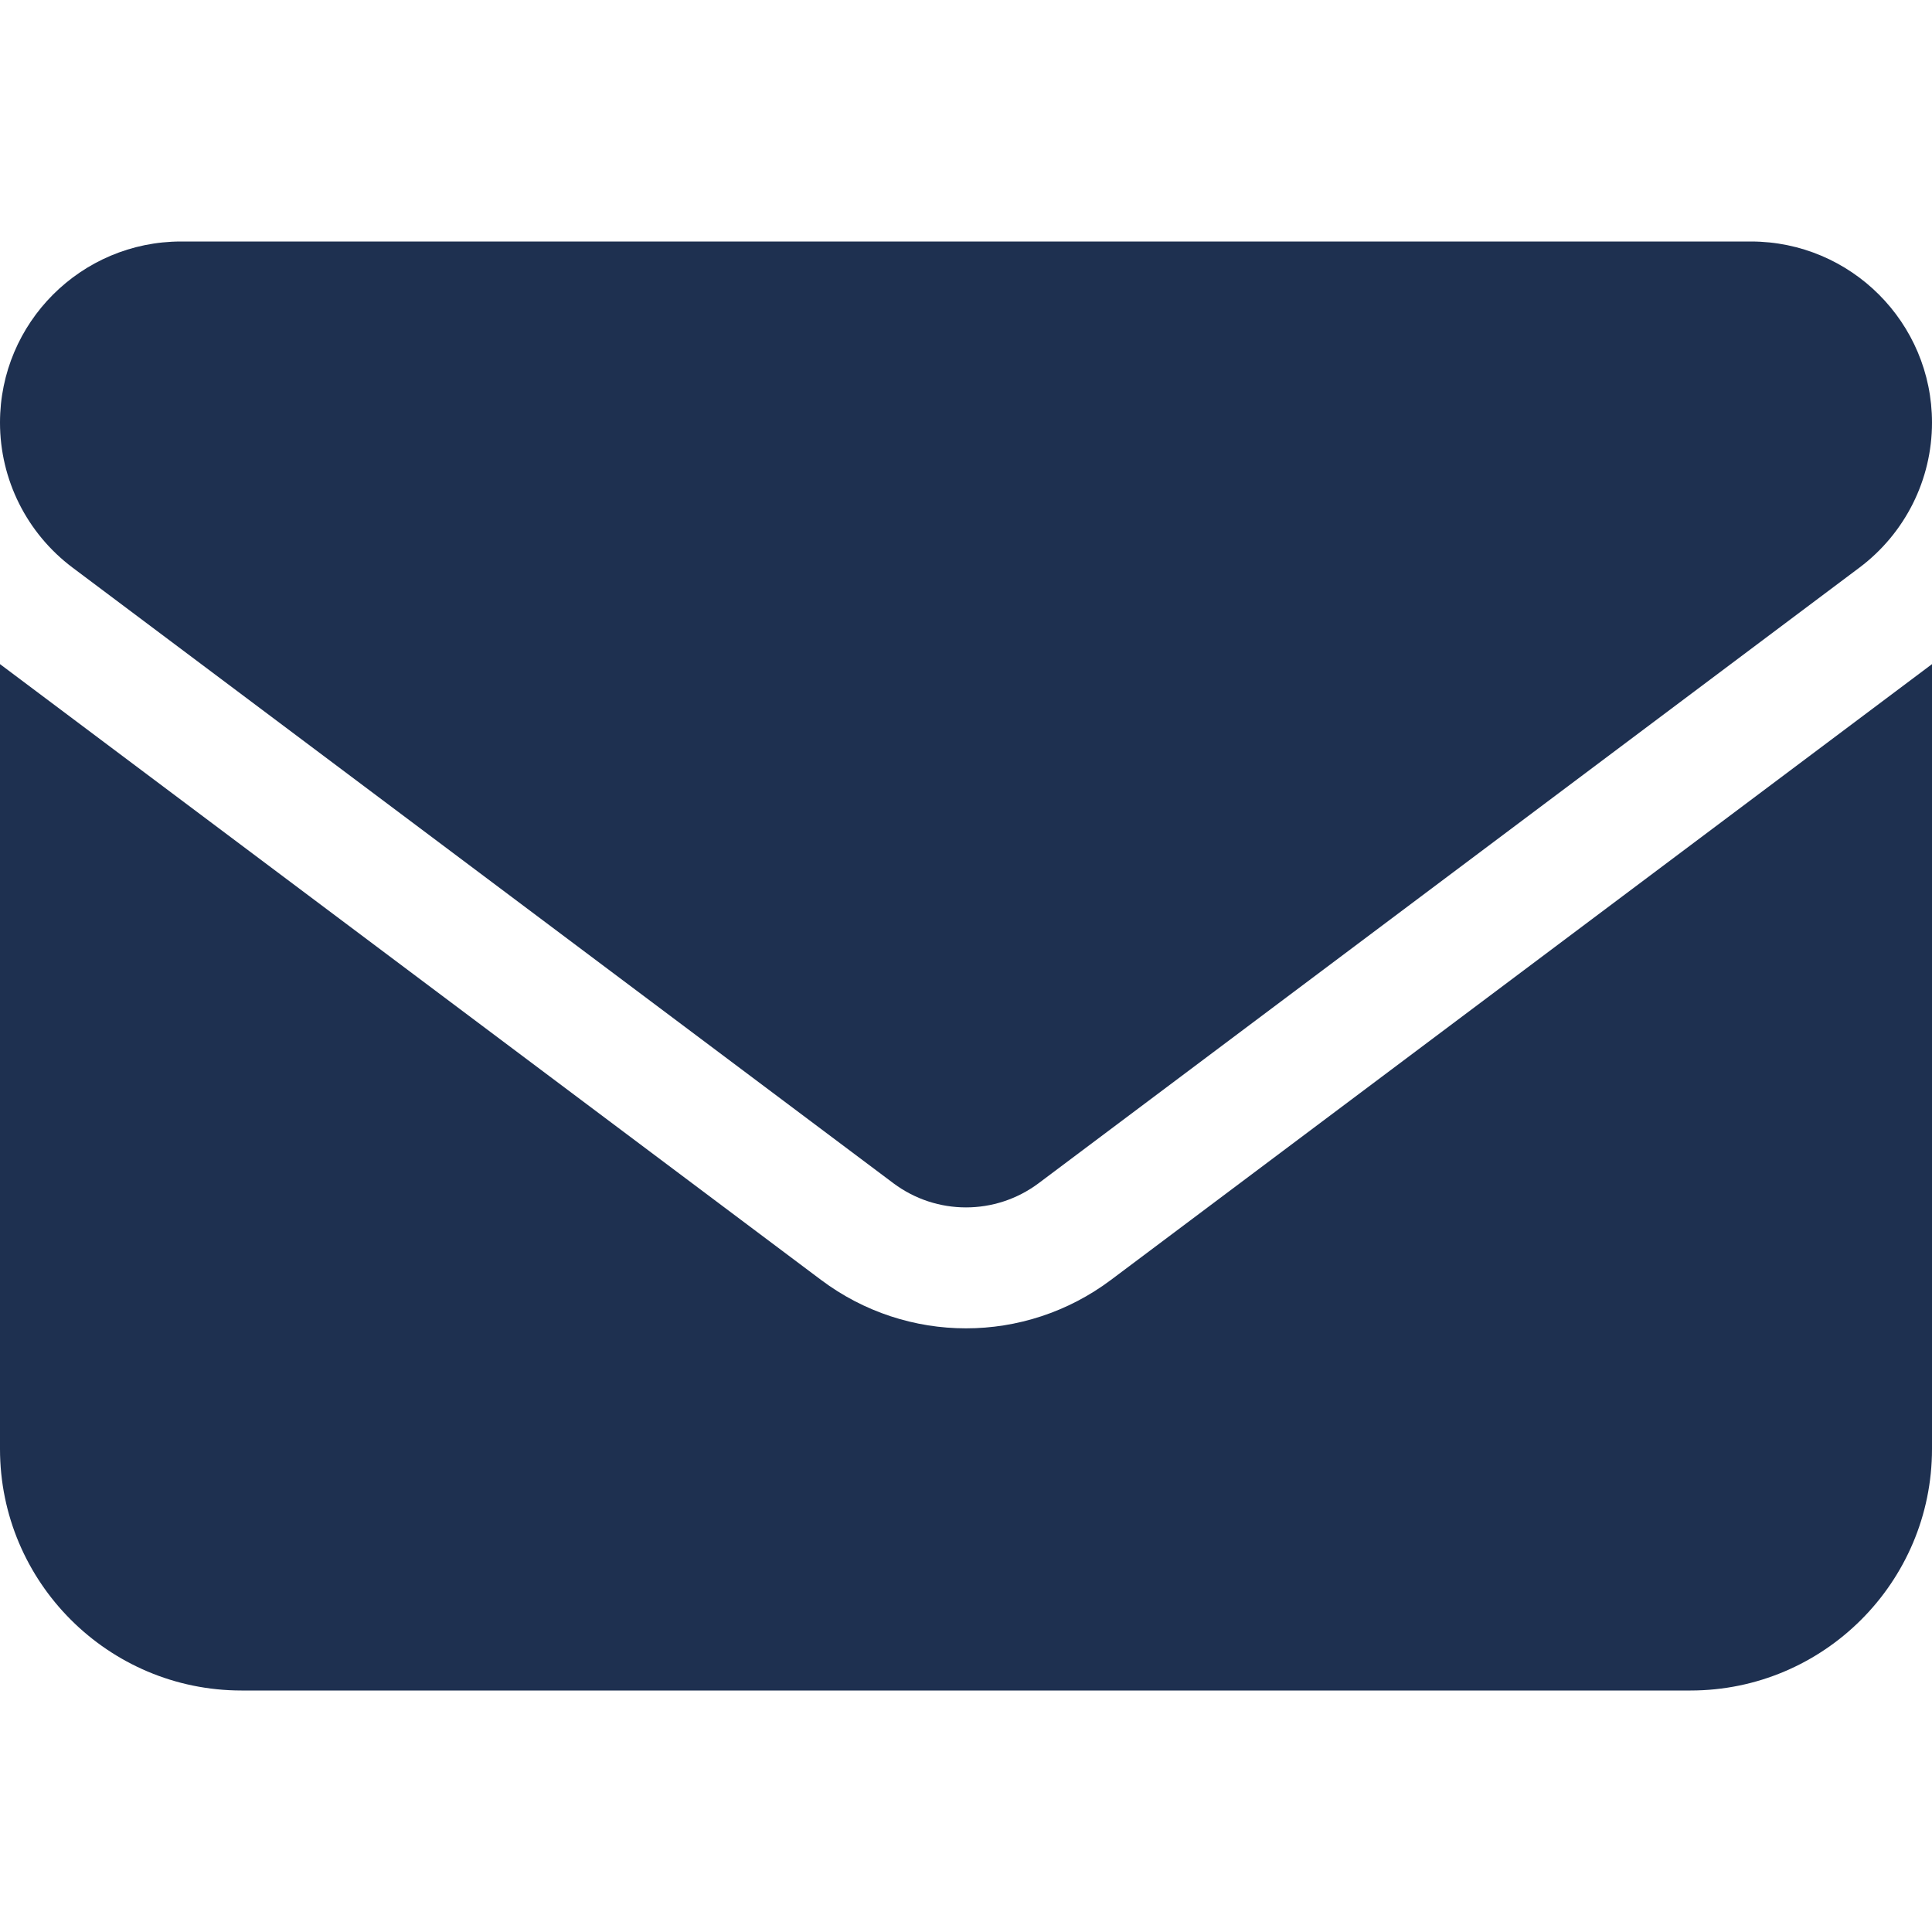
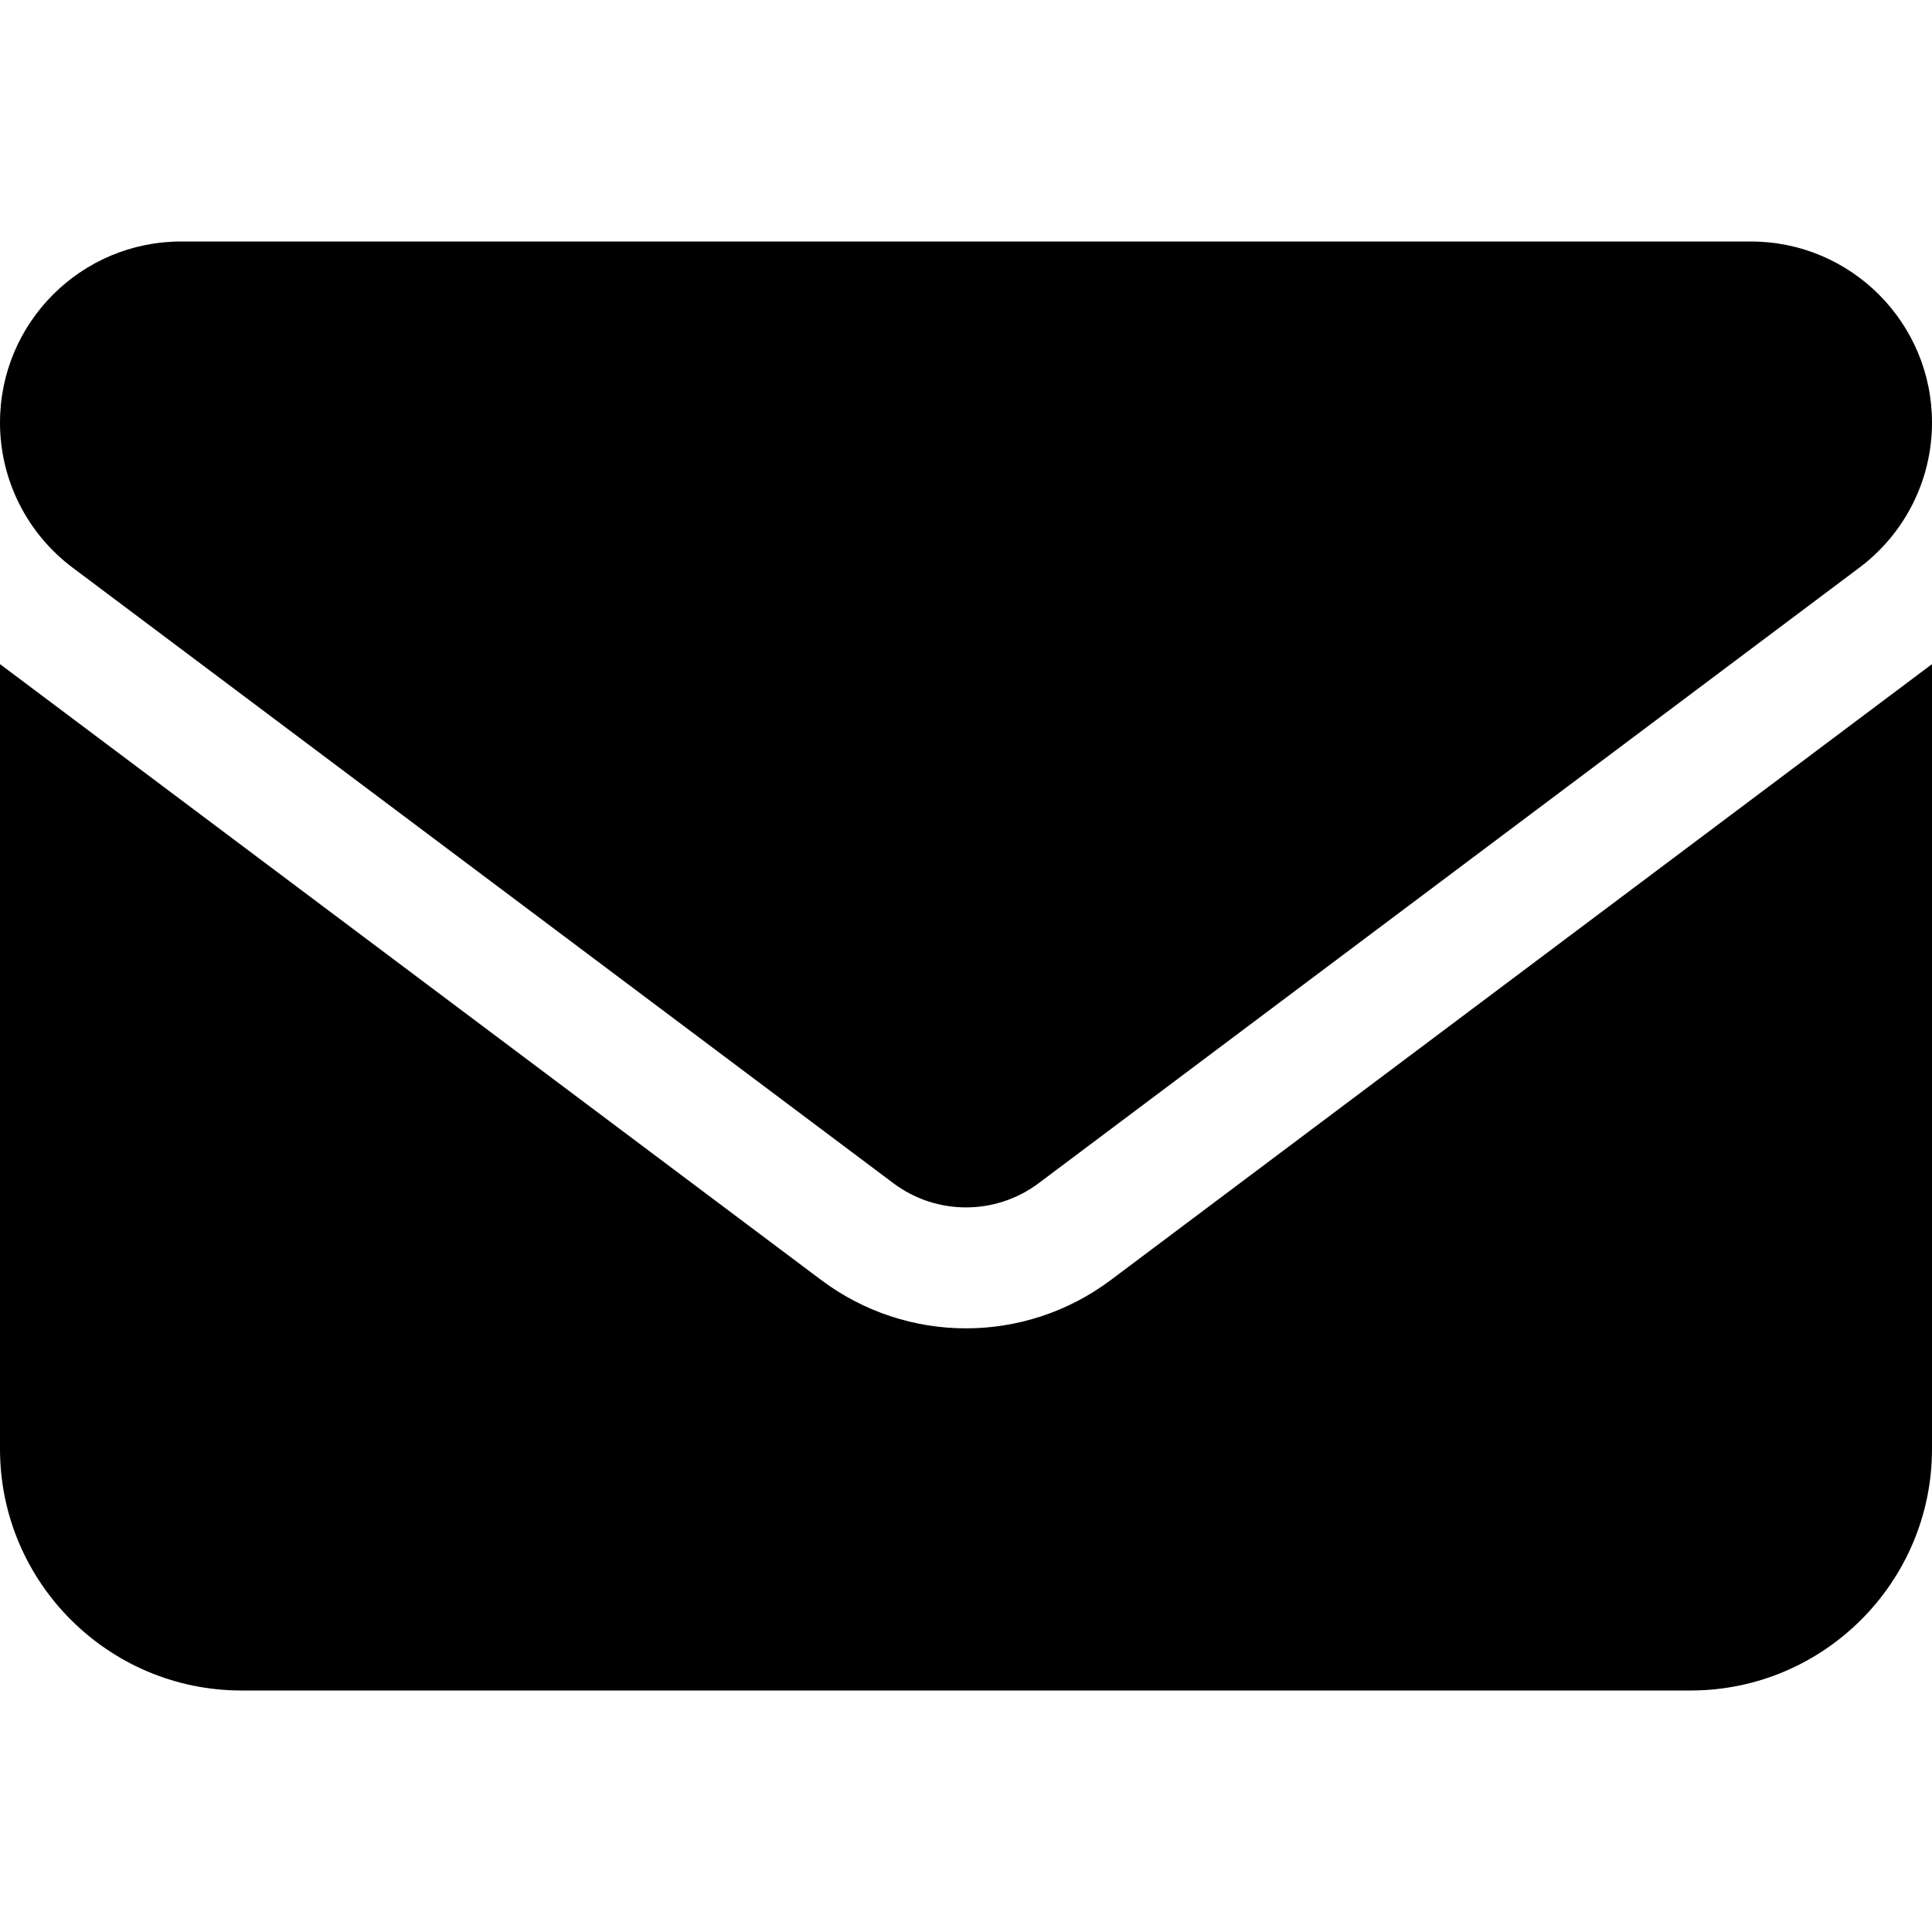
- <svg xmlns="http://www.w3.org/2000/svg" height="16" width="16" viewBox="0 0 512 512">
-   <path opacity="1" fill="#1E3050" d="M48 64C21.5 64 0 85.5 0 112c0 15.1 7.1 29.3 19.2 38.4L236.8 313.6c11.4 8.5 27 8.5 38.4 0L492.8 150.4c12.1-9.1 19.2-23.3 19.2-38.4c0-26.5-21.5-48-48-48H48zM0 176V384c0 35.3 28.7 64 64 64H448c35.3 0 64-28.7 64-64V176L294.4 339.2c-22.8 17.1-54 17.1-76.8 0L0 176z" />
+ <svg xmlns="http://www.w3.org/2000/svg" viewBox="0 0 512 512">
+   <path d="M48 64C21.5 64 0 85.5 0 112c0 15.1 7.1 29.3 19.2 38.4L236.8 313.6c11.4 8.5 27 8.5 38.4 0L492.8 150.4c12.1-9.1 19.2-23.3 19.2-38.4c0-26.5-21.5-48-48-48H48zM0 176V384c0 35.3 28.7 64 64 64H448c35.3 0 64-28.7 64-64V176L294.4 339.2c-22.8 17.1-54 17.1-76.8 0L0 176z" />
</svg>
